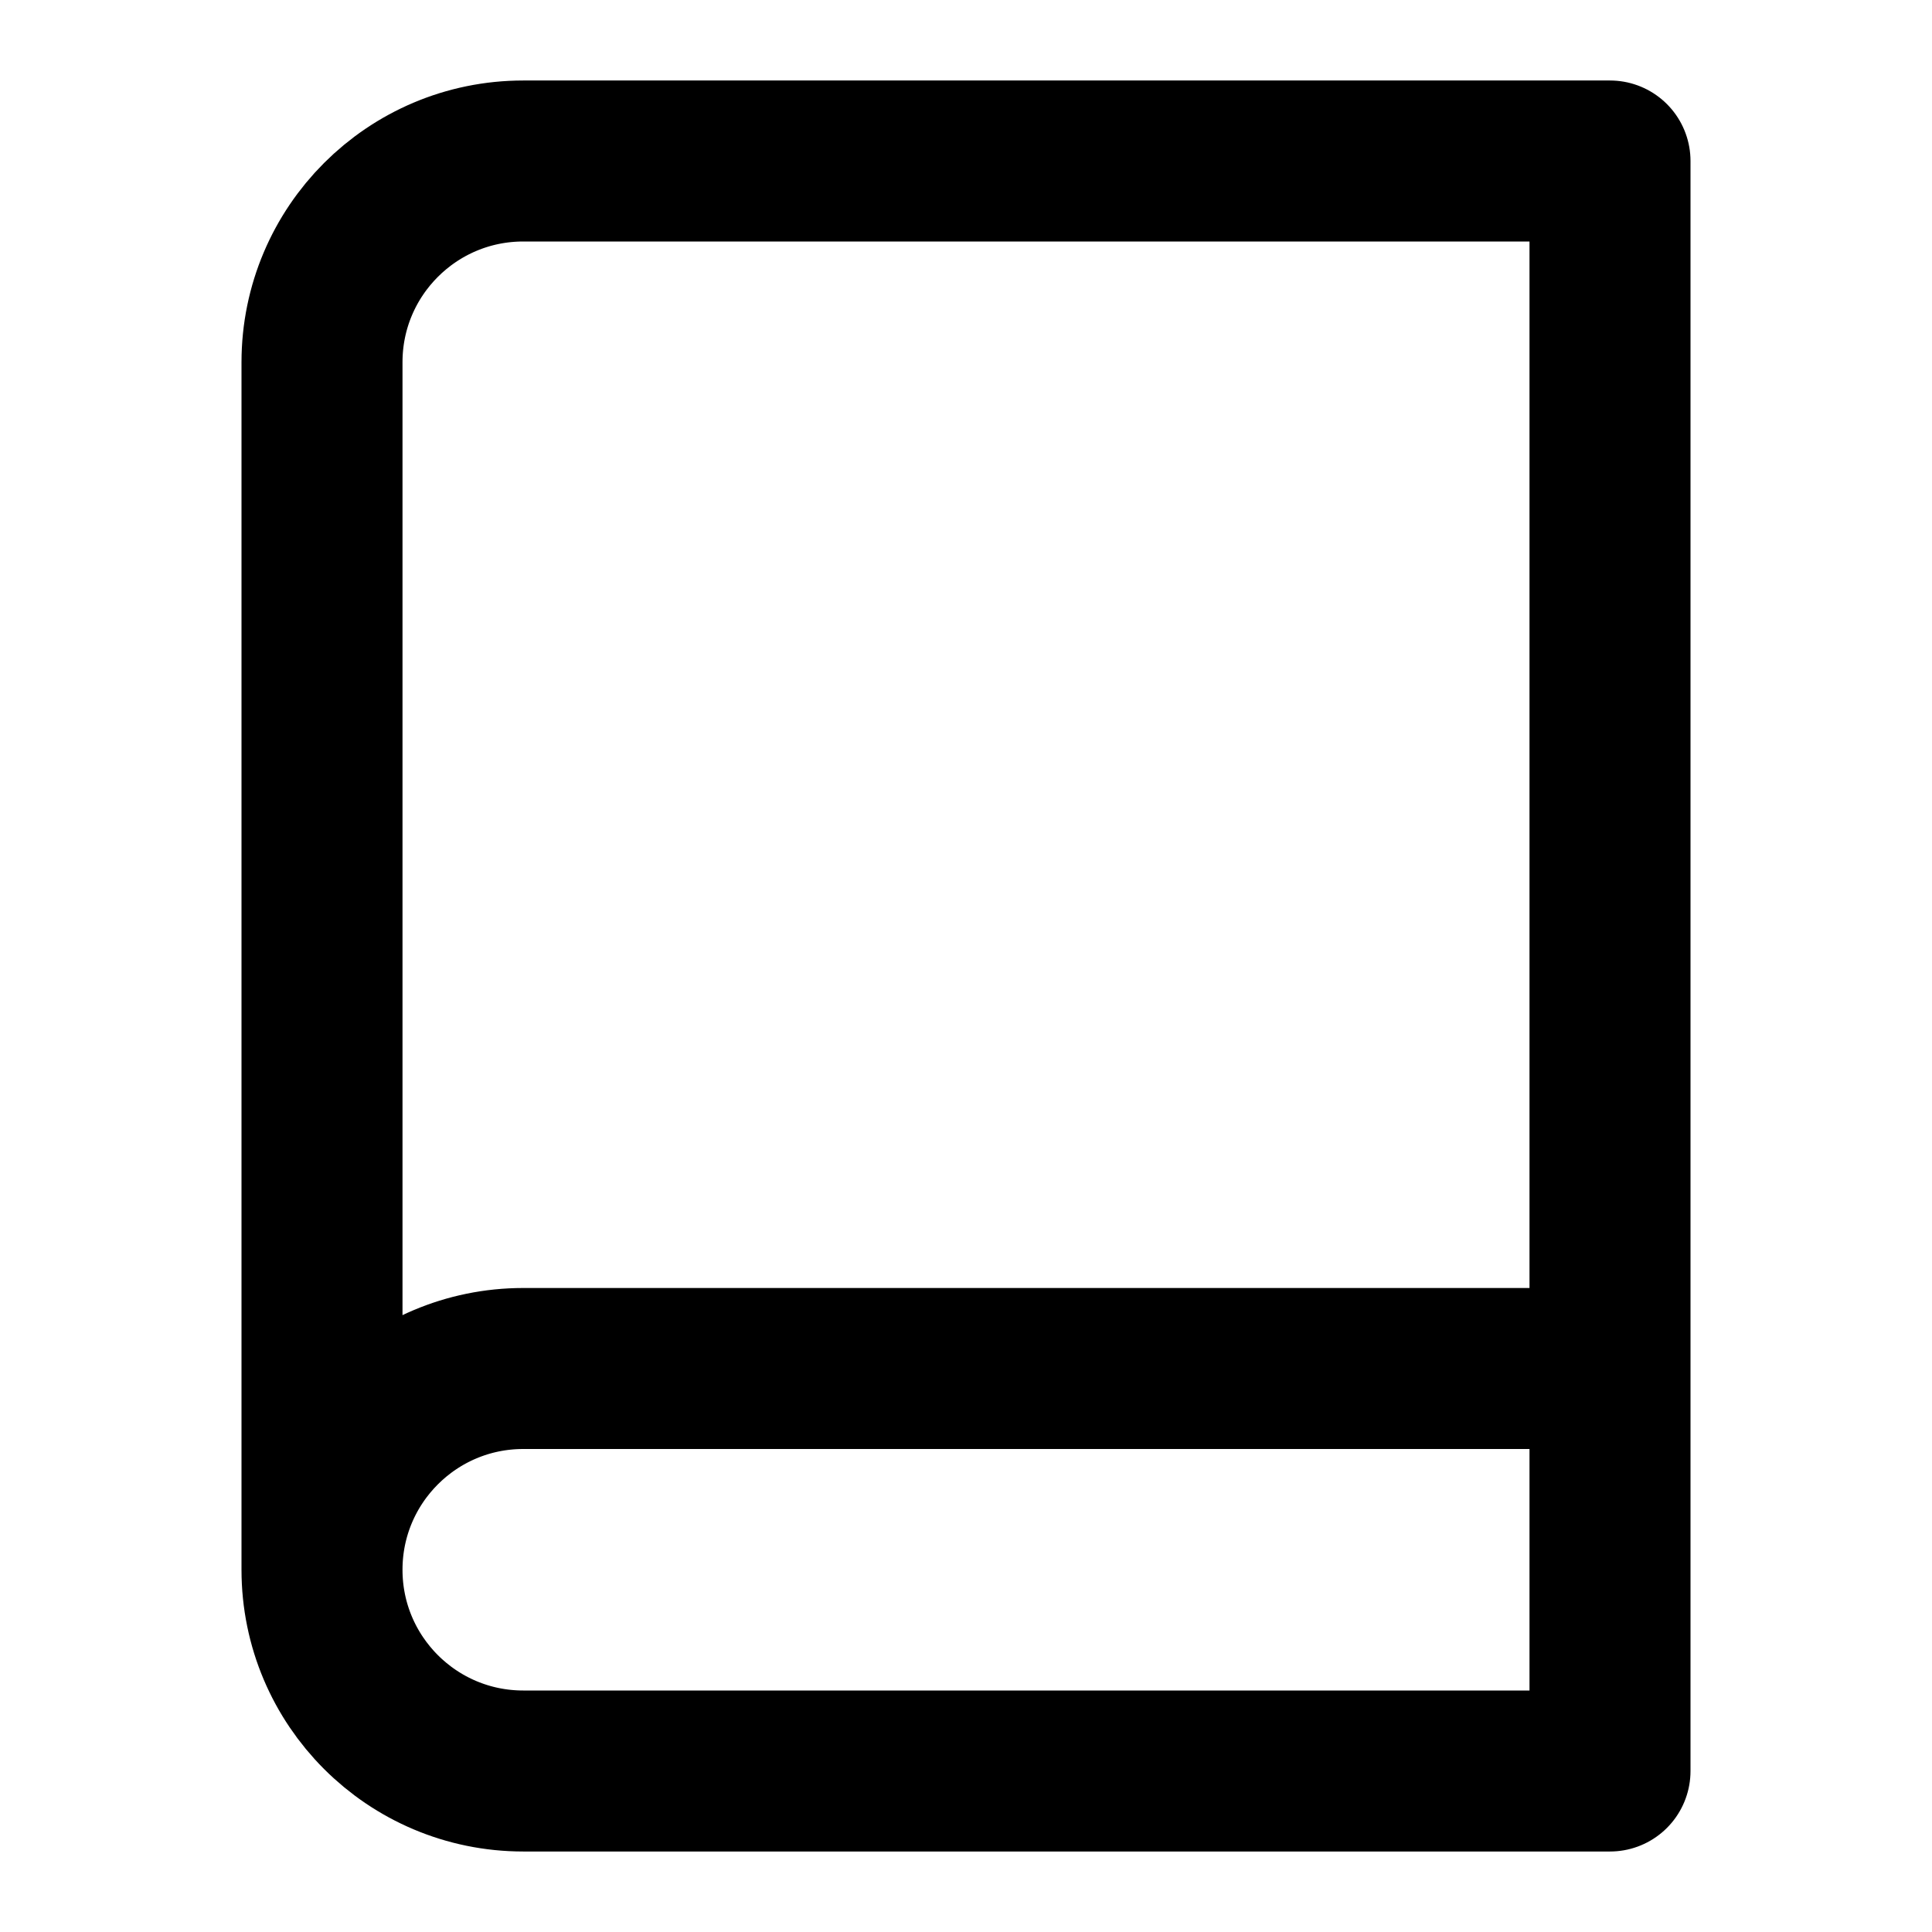
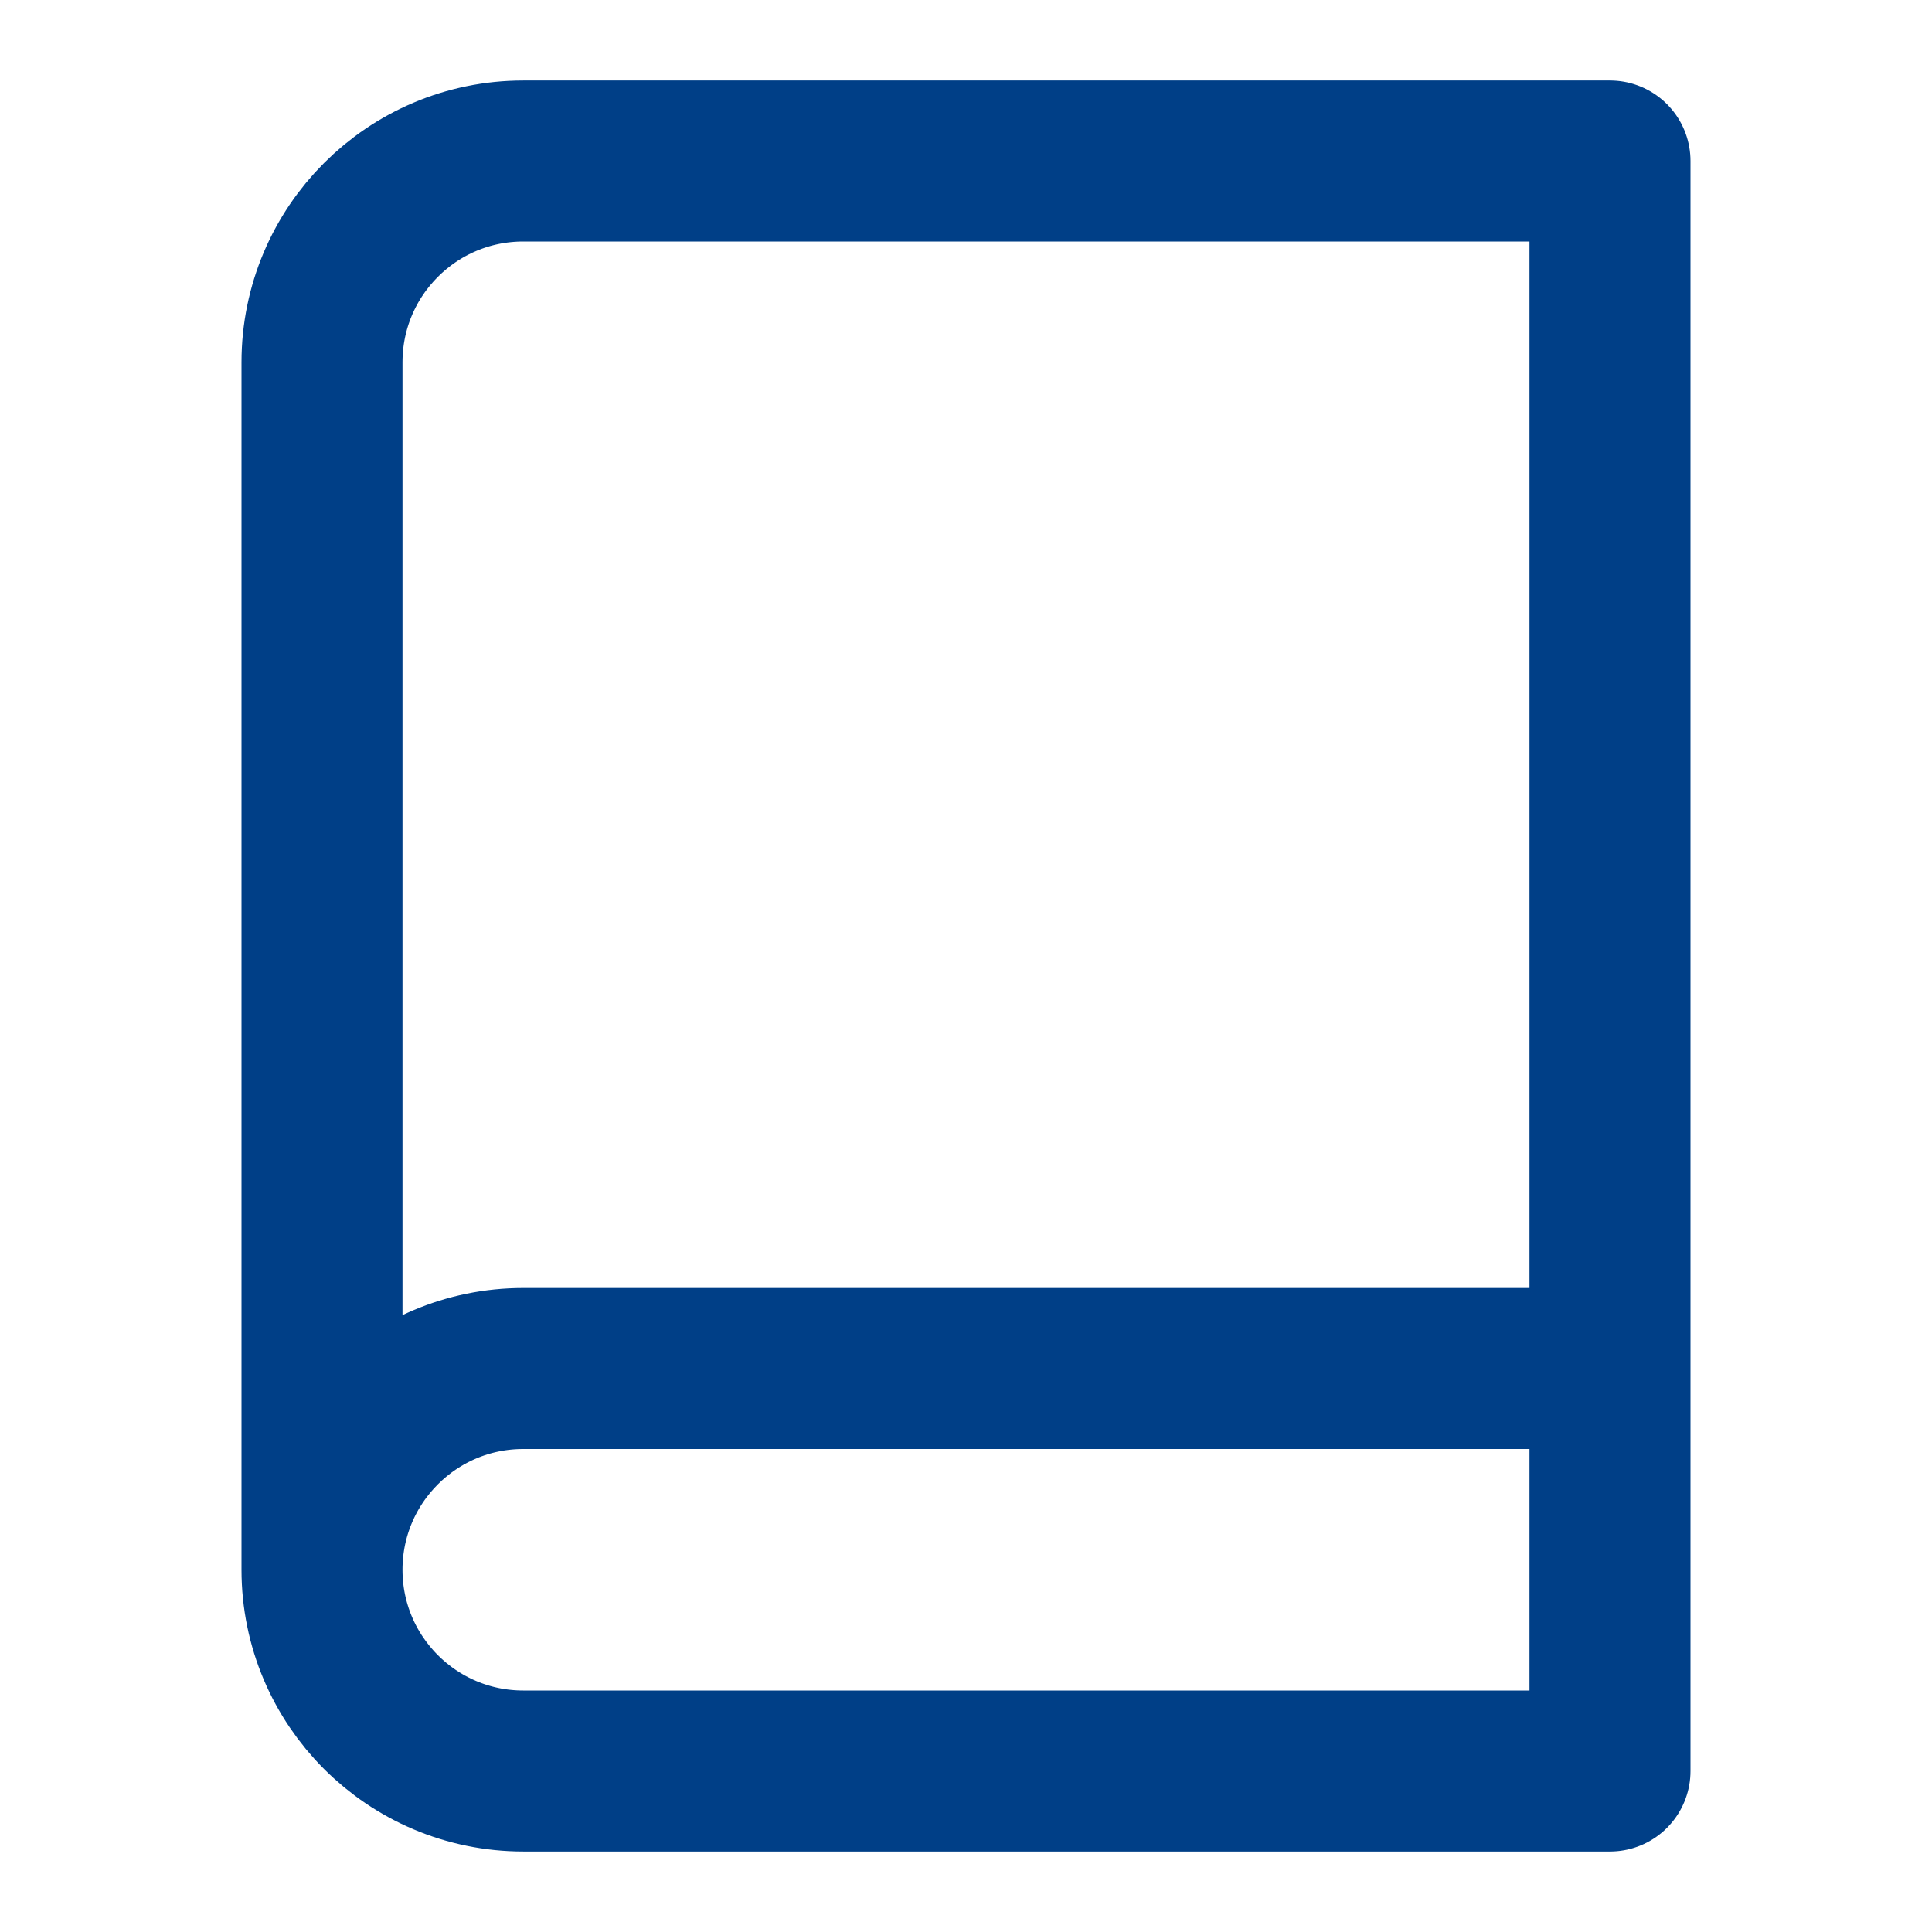
- <svg xmlns="http://www.w3.org/2000/svg" width="24" height="24" viewBox="0 0 24 24" fill="none" stroke="currentColor" stroke-width="2" stroke-linecap="round" stroke-linejoin="round">
+ <svg xmlns="http://www.w3.org/2000/svg" width="24" height="24" viewBox="0 0 24 24" fill="none" stroke="#003F87" stroke-width="2" stroke-linecap="round" stroke-linejoin="round">
  <path d="M4 19.5v-15A2.5 2.5 0 0 1 6.5 2H20v20H6.5a2.5 2.5 0 0 1 0-5H20" />
</svg>
